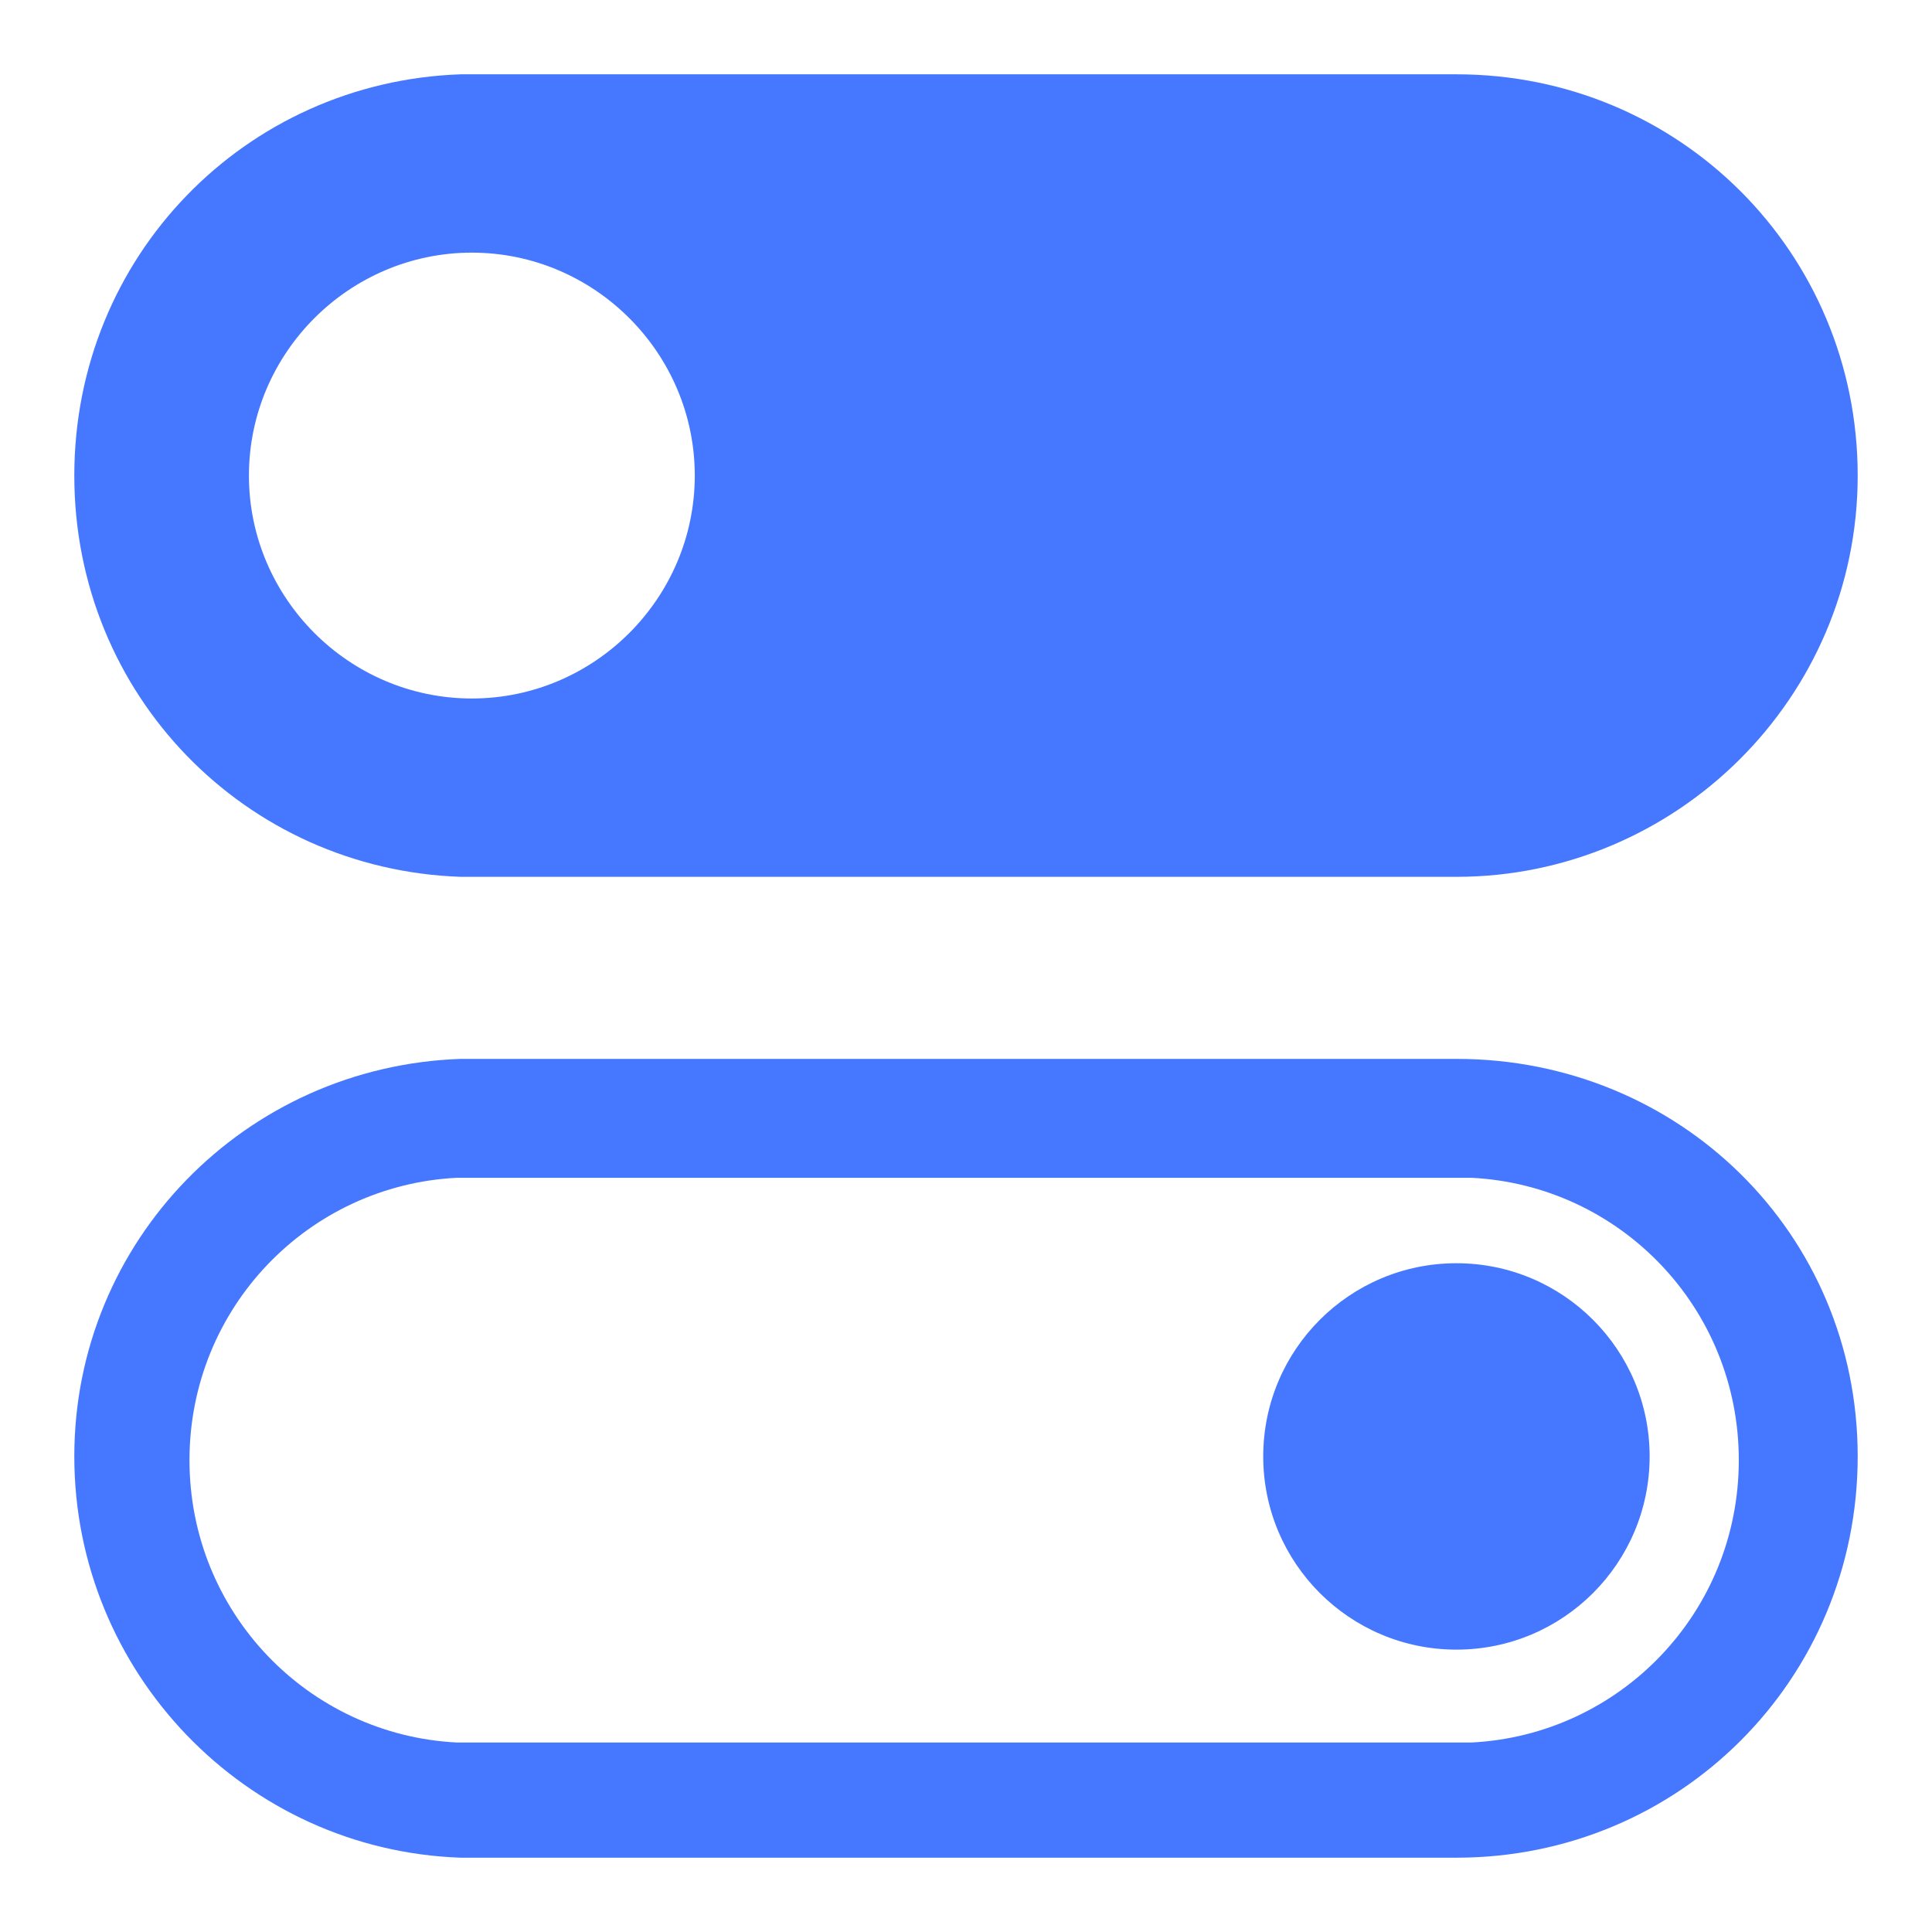
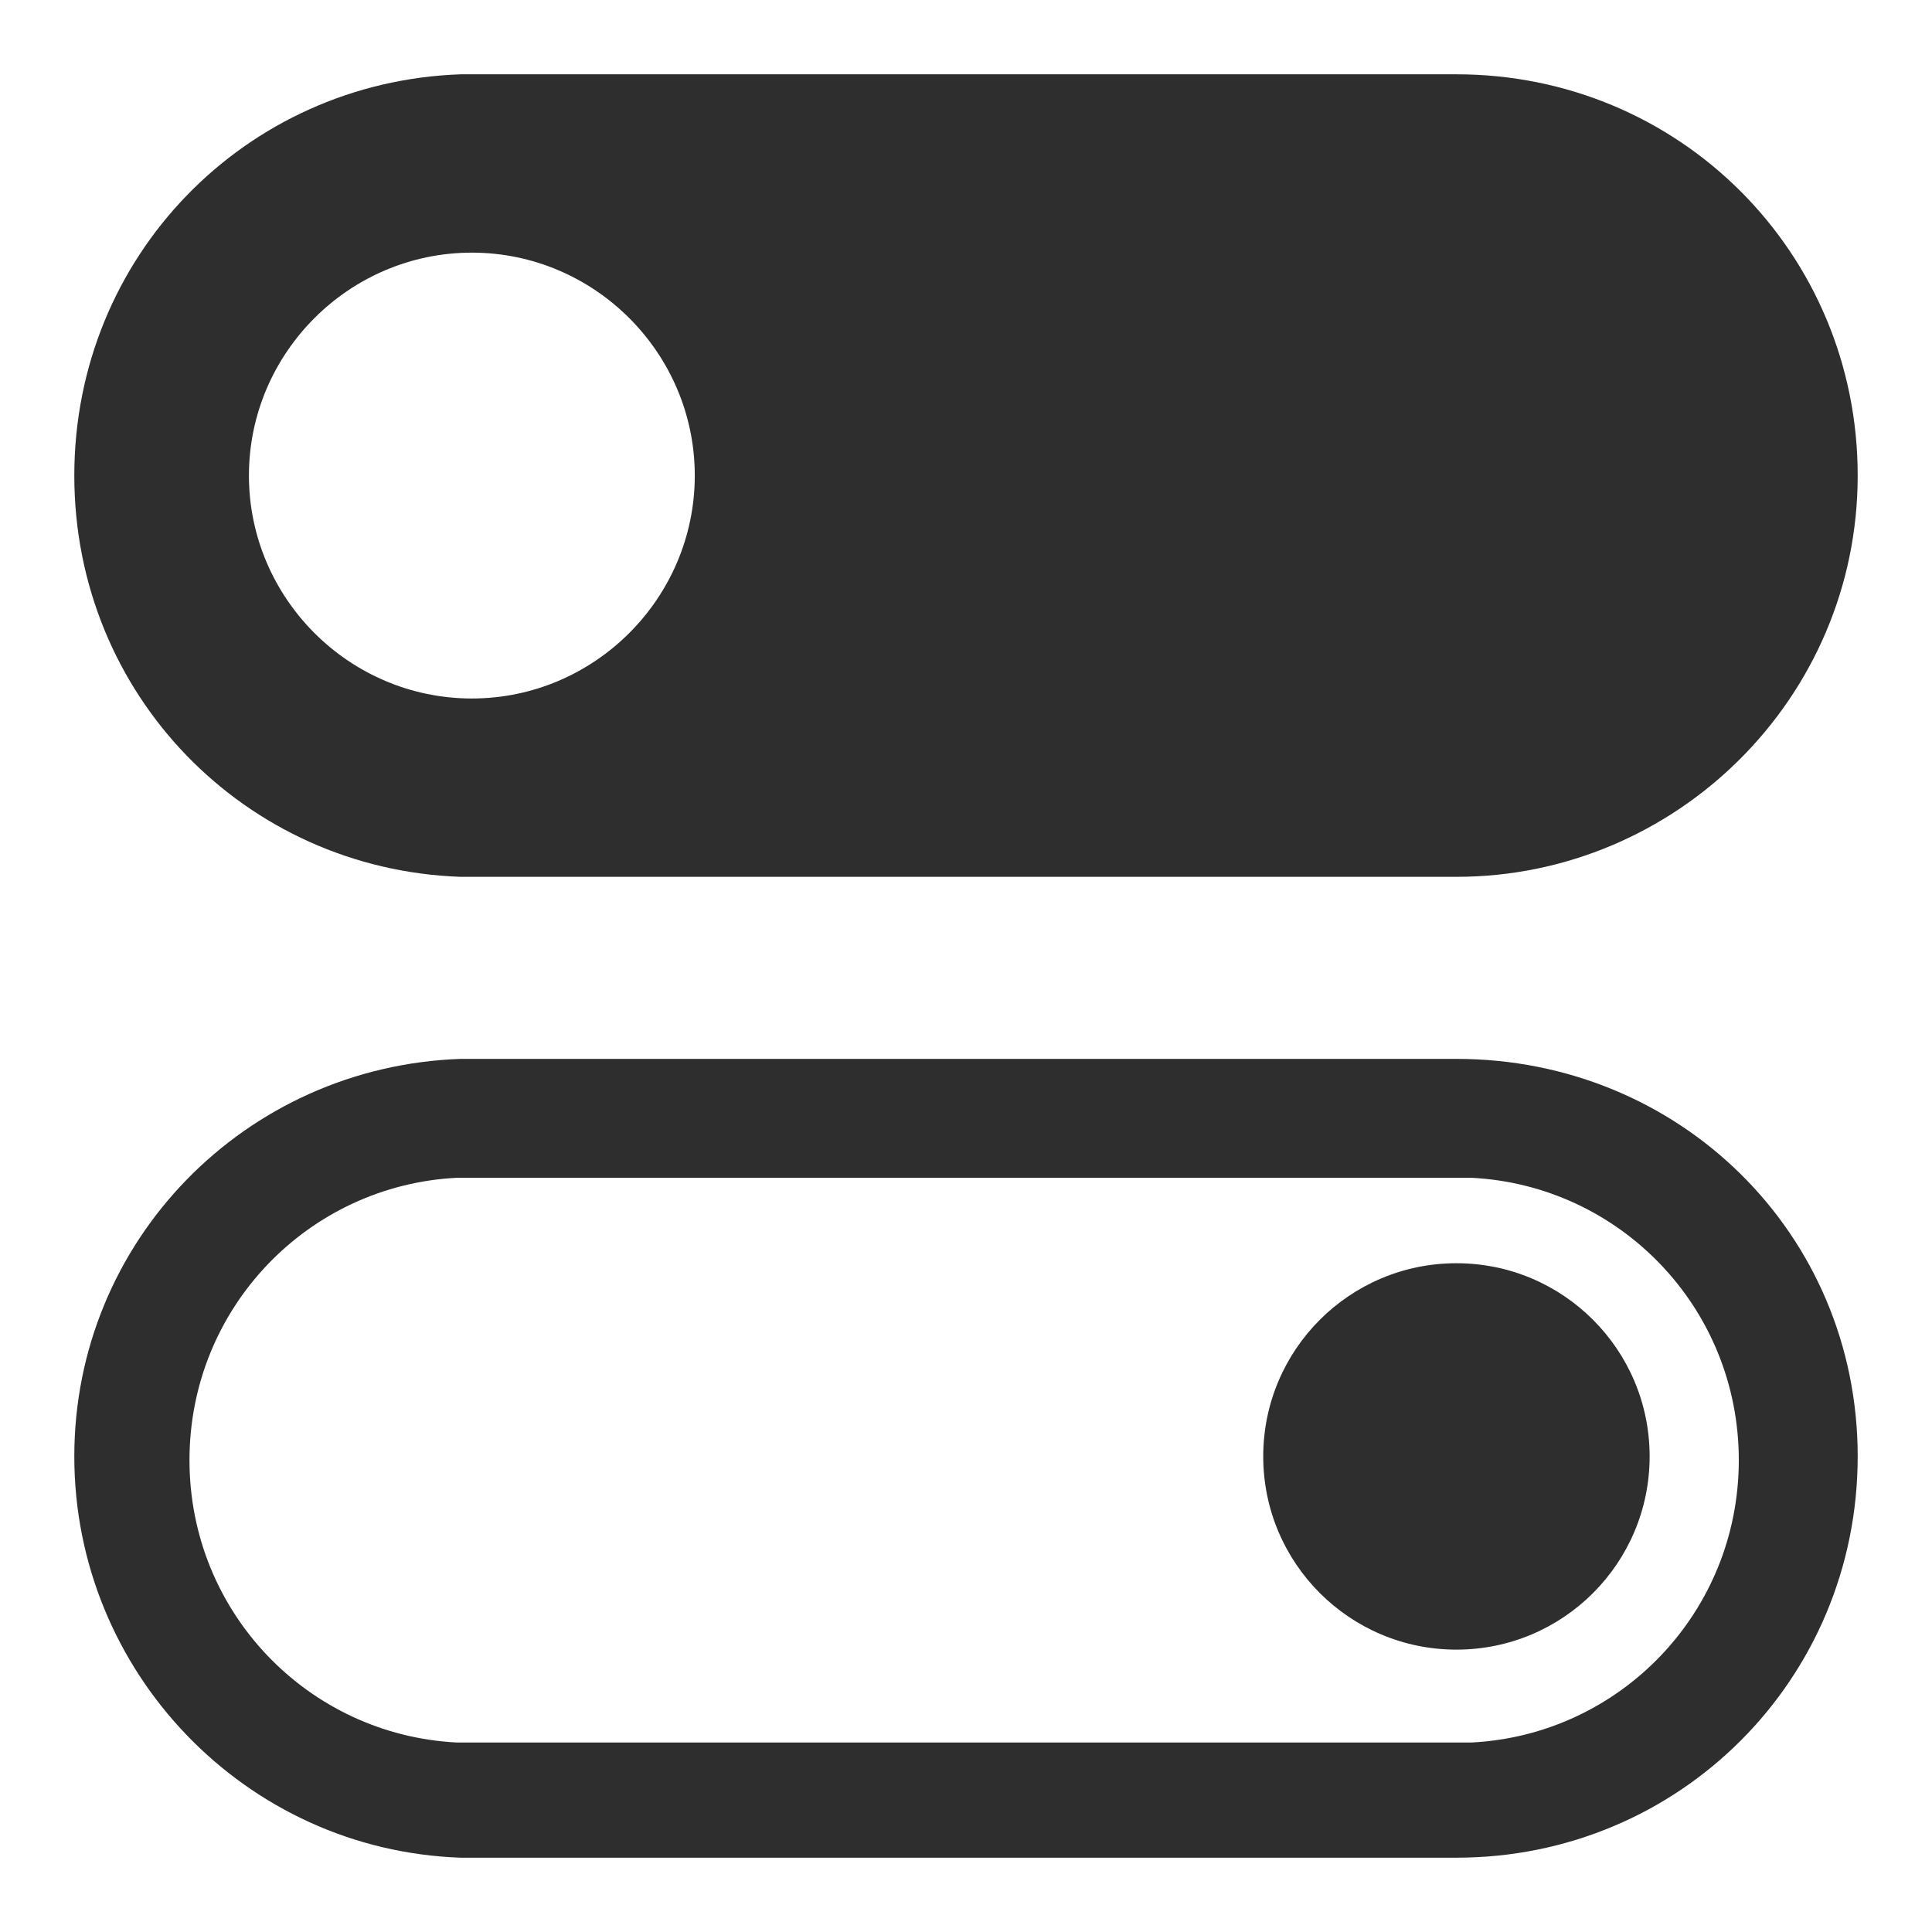
- <svg xmlns="http://www.w3.org/2000/svg" fill="#4677FF" width="34px" height="34px" viewBox="0 0 52 52" enable-background="new 0 0 52 52" xml:space="preserve">
+ <svg xmlns="http://www.w3.org/2000/svg" fill="#2e2e2e" width="34px" height="34px" viewBox="0 0 52 52" enable-background="new 0 0 52 52" xml:space="preserve">
  <g>
    <path d="M39.2,2c-0.1,0-9,0-26.8,0C6.6,2.2,2,6.9,2,12.8s4.6,10.6,10.4,10.8c17.8,0,26.7,0,26.8,0   c5.9,0,10.8-4.8,10.8-10.8S45.2,2,39.2,2z M12.7,18.8c-3.3,0-6-2.7-6-6s2.7-6,6-6s6,2.7,6,6S16,18.8,12.7,18.8z" />
    <path d="M39.2,28.5c-0.1,0-9,0-26.8,0C6.6,28.7,2,33.4,2,39.2S6.6,49.8,12.4,50c17.8,0,26.7,0,26.8,0   C45.2,50,50,45.2,50,39.2S45.2,28.5,39.2,28.5z M39.6,46.9L39.6,46.9l-27.3,0v0c-4-0.2-7.2-3.5-7.2-7.6s3.2-7.4,7.2-7.6v0h27.3v0   c4,0.2,7.2,3.5,7.2,7.6S43.6,46.7,39.6,46.9z" />
    <circle cx="39.2" cy="39.2" r="5.2" />
  </g>
</svg>
